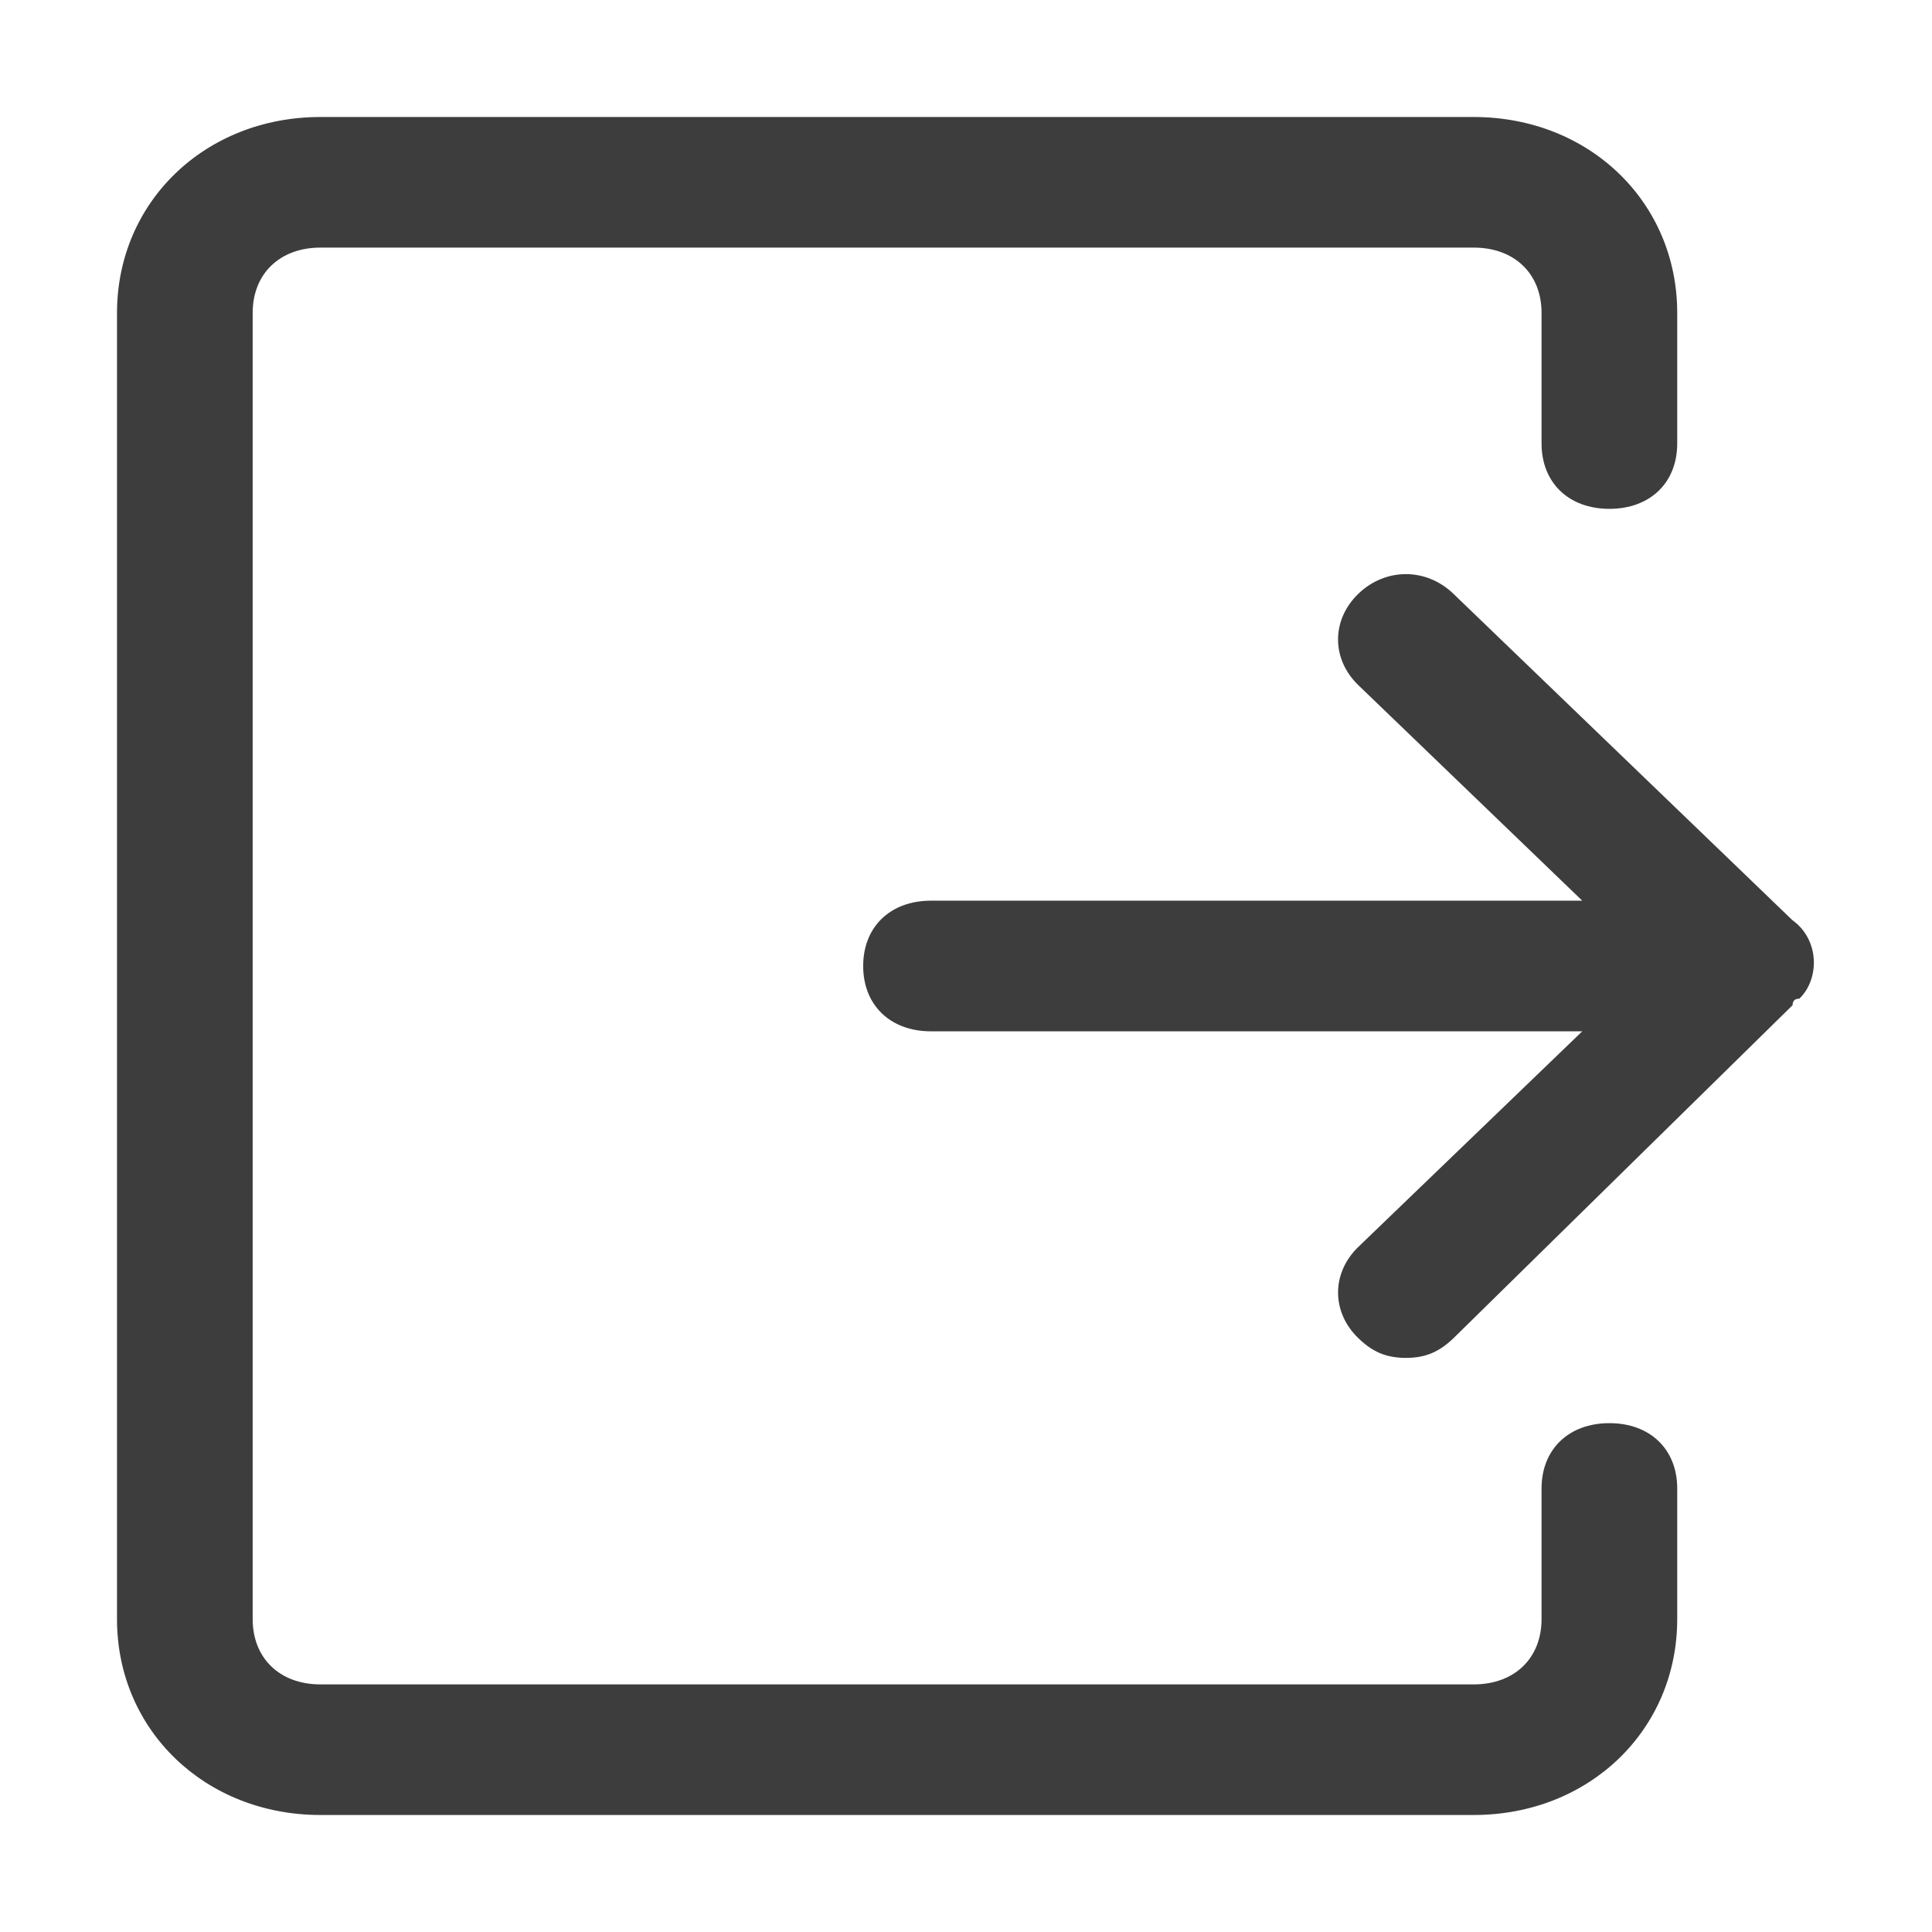
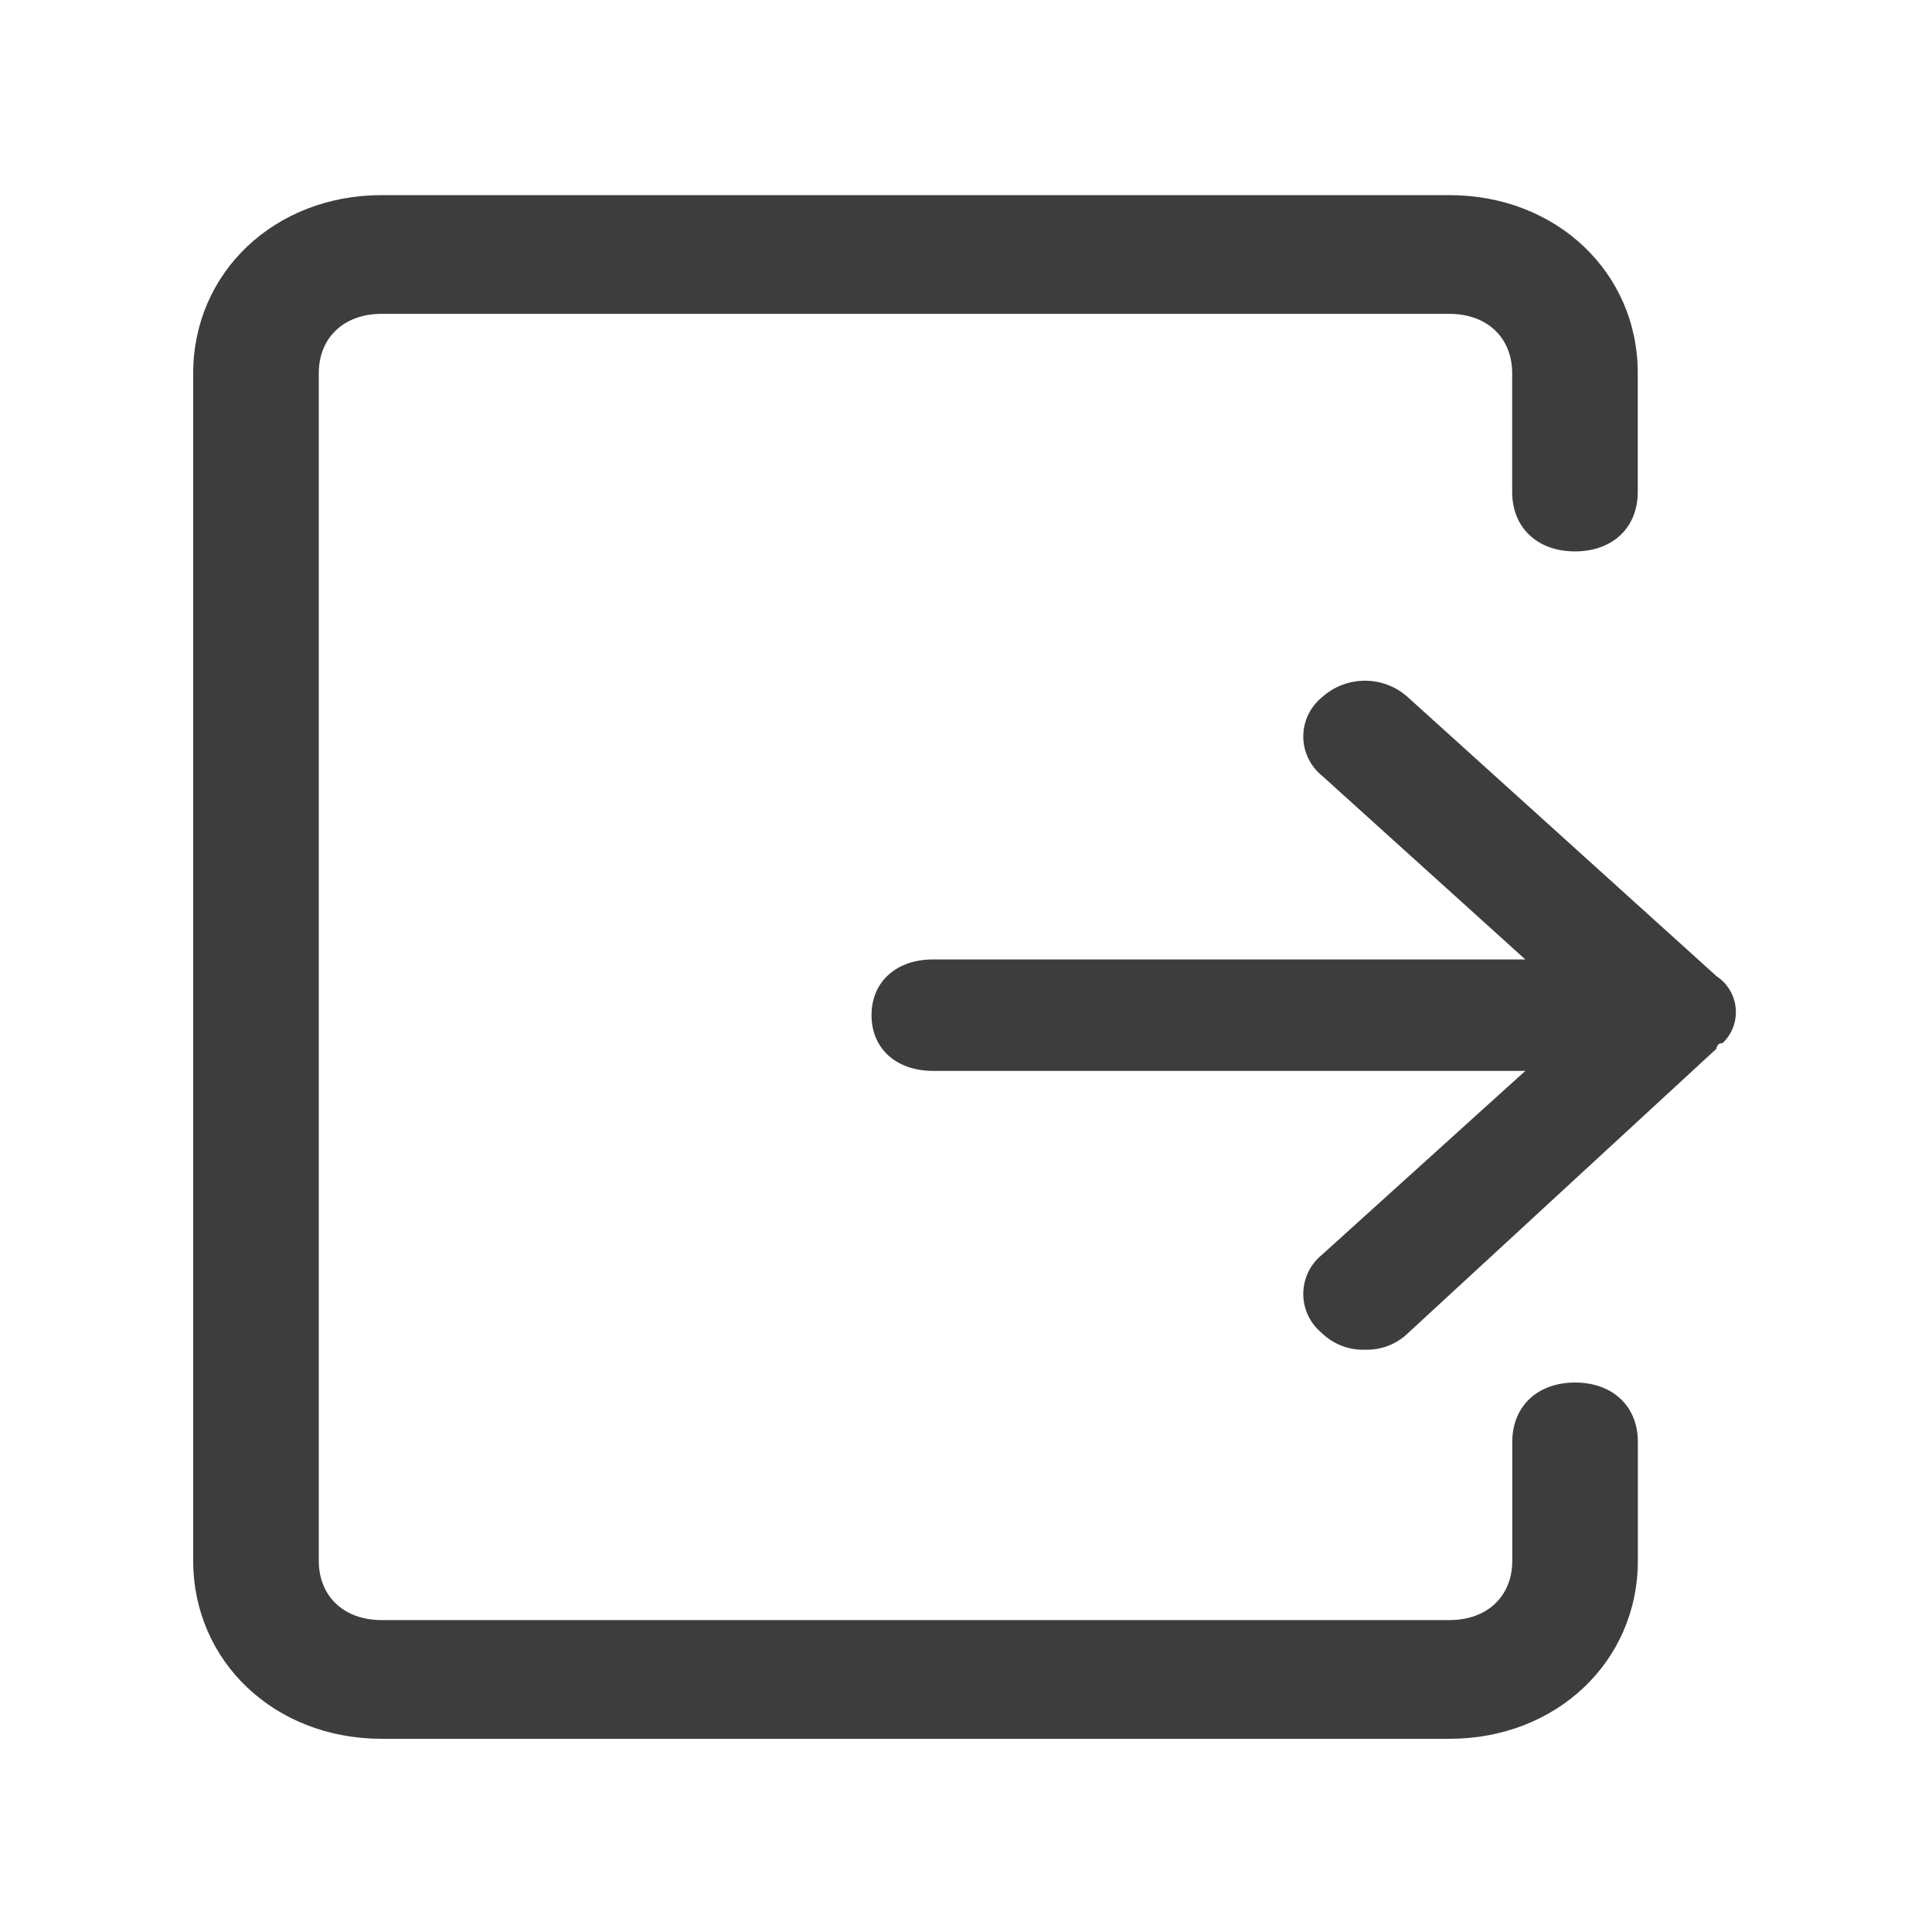
- <svg xmlns="http://www.w3.org/2000/svg" fill="none" version="1.1" width="32" height="32" viewBox="0 0 32 32">
-   <defs>
-     <clipPath id="master_svg0_38_02046">
-       <rect x="0" y="0" width="32" height="32" rx="0" />
-     </clipPath>
-   </defs>
-   <g clip-path="url(#master_svg0_38_02046)">
-     <g>
-       <path d="M29.69,15.243L24.072,9.834C23.623,9.401,22.949,9.401,22.499,9.834C22.05,10.267,22.05,10.916,22.499,11.349L26.207,14.918L15.421,14.918C14.746,14.918,14.297,15.351,14.297,16C14.297,16.649,14.746,17.082,15.421,17.082L26.207,17.082L22.5,20.651C22.05,21.084,22.05,21.733,22.5,22.166C22.724,22.383,22.949,22.491,23.286,22.491C23.623,22.491,23.848,22.382,24.073,22.166L29.691,16.649Q29.691,16.541,29.803,16.541C30.14,16.216,30.14,15.568,29.691,15.243L29.69,15.243ZM26.657,23.572C25.982,23.572,25.533,24.005,25.533,24.654L25.533,26.817C25.533,27.466,25.084,27.899,24.409,27.899L5.308,27.899C4.634,27.899,4.185,27.466,4.185,26.817L4.185,5.183C4.185,4.534,4.634,4.101,5.308,4.101L24.409,4.101C25.084,4.101,25.533,4.534,25.533,5.183L25.533,7.346C25.533,7.995,25.982,8.428,26.657,8.428C27.331,8.428,27.78,7.995,27.78,7.346L27.78,5.183C27.78,3.344,26.32,1.938,24.409,1.938L5.308,1.938C3.398,1.938,1.938,3.344,1.938,5.183L1.938,26.817C1.937,28.656,3.398,30.062,5.308,30.062L24.409,30.062C26.32,30.062,27.78,28.656,27.78,26.817L27.78,24.654C27.78,24.005,27.331,23.572,26.657,23.572Z" fill="#3D3D3D" fill-opacity="1" />
-     </g>
-   </g>
+ <svg xmlns="http://www.w3.org/2000/svg" t="1699084156339" class="icon" viewBox="0 0 1024 1024" version="1.1" p-id="9388" width="16" height="16">
+   <path d="M909.773 517.376L746.342 369.664a33.946 33.946 0 0 0-45.773 0 26.726 26.726 0 0 0 0 41.37L808.448 508.518H494.592c-19.558 0-32.666 11.827-32.666 29.542 0 17.766 13.107 29.542 32.717 29.542H808.448L700.57 665.139a26.726 26.726 0 0 0 0 41.37 31.181 31.181 0 0 0 22.886 8.858 31.232 31.232 0 0 0 22.886-8.858l163.43-150.682s0-2.97 3.277-2.97a22.784 22.784 0 0 0-3.277-35.482z" p-id="9389" fill="#3d3d3d" />
+   <path d="M102.4 827.187C102.4 880.691 145.664 921.6 202.24 921.6h566.016c56.576 0 99.84-40.909 99.84-94.413v-62.976c0-18.842-13.312-31.437-33.28-31.437s-33.28 12.595-33.28 31.488v62.976c0 18.842-13.312 31.437-33.28 31.437H202.24c-19.968 0-33.28-12.595-33.28-31.488V197.837c0-18.893 13.312-31.488 33.28-31.488h565.965c19.968 0 33.28 12.595 33.28 31.488v62.925c0 18.893 13.312 31.488 33.28 31.488s33.28-12.595 33.28-31.488v-62.976C868.096 144.384 824.832 103.424 768.256 103.424H202.24C145.664 103.424 102.4 144.333 102.4 197.837" p-id="9390" fill="#3d3d3d" />
</svg>
